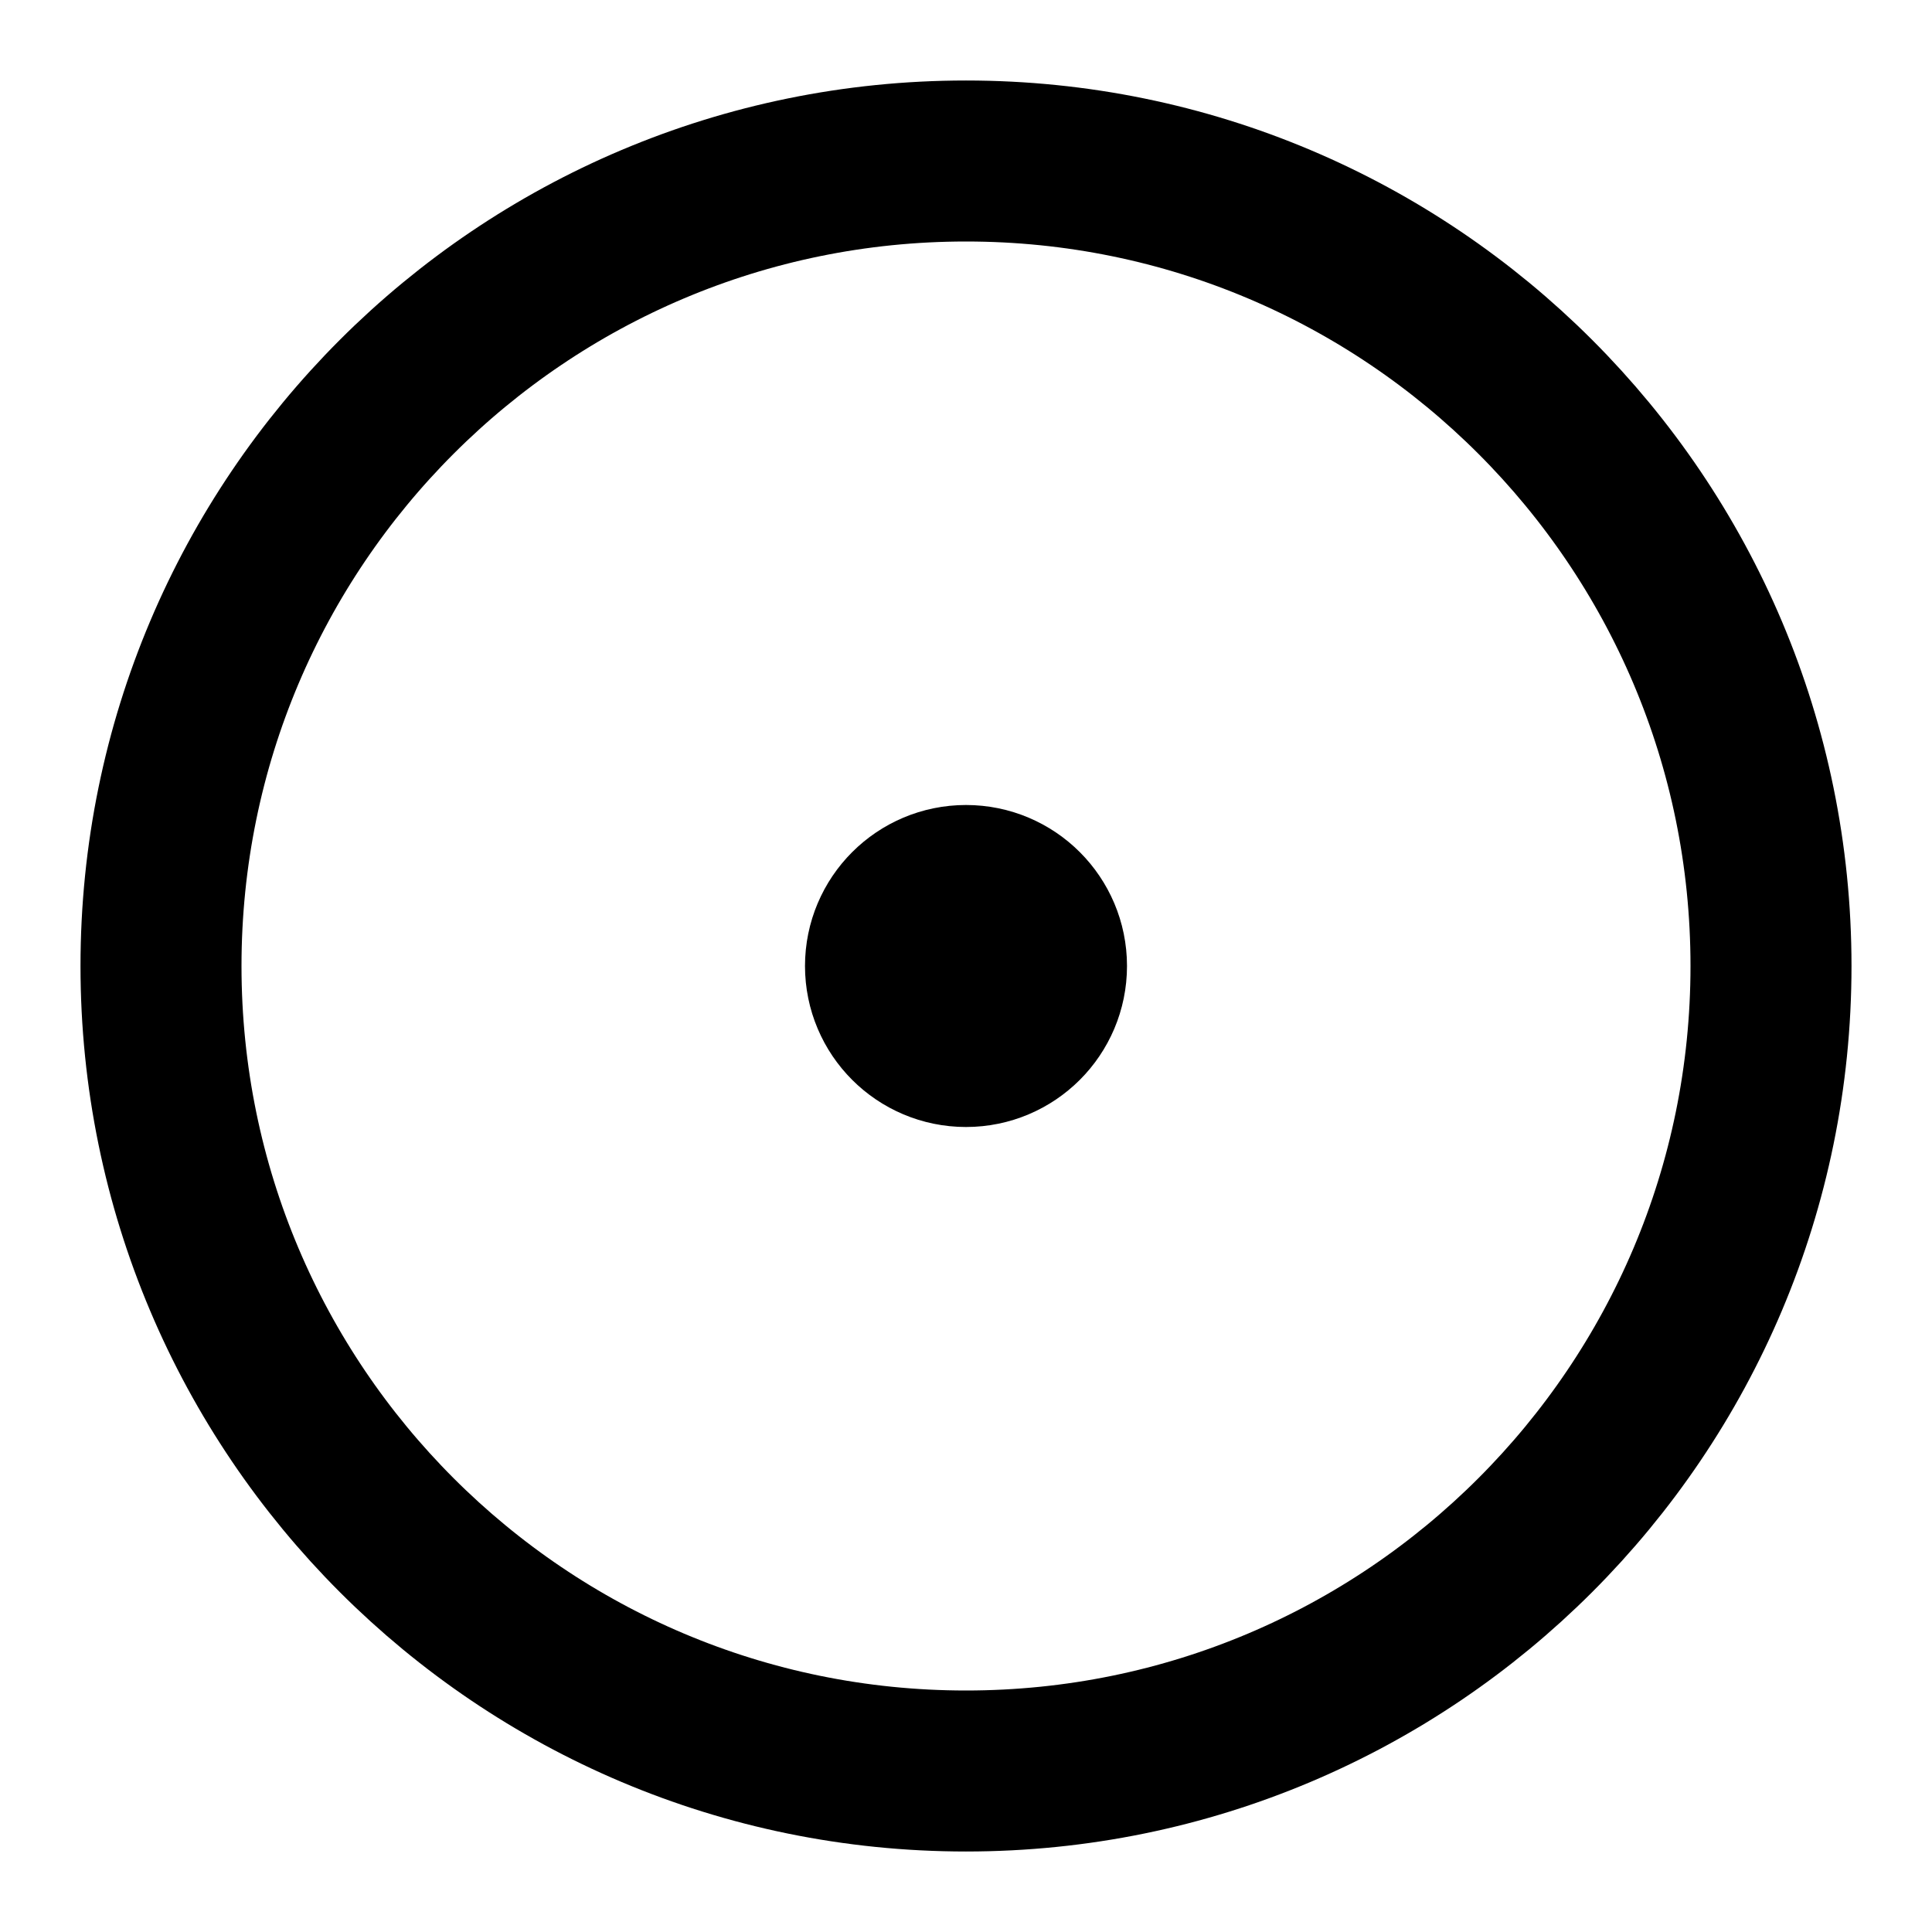
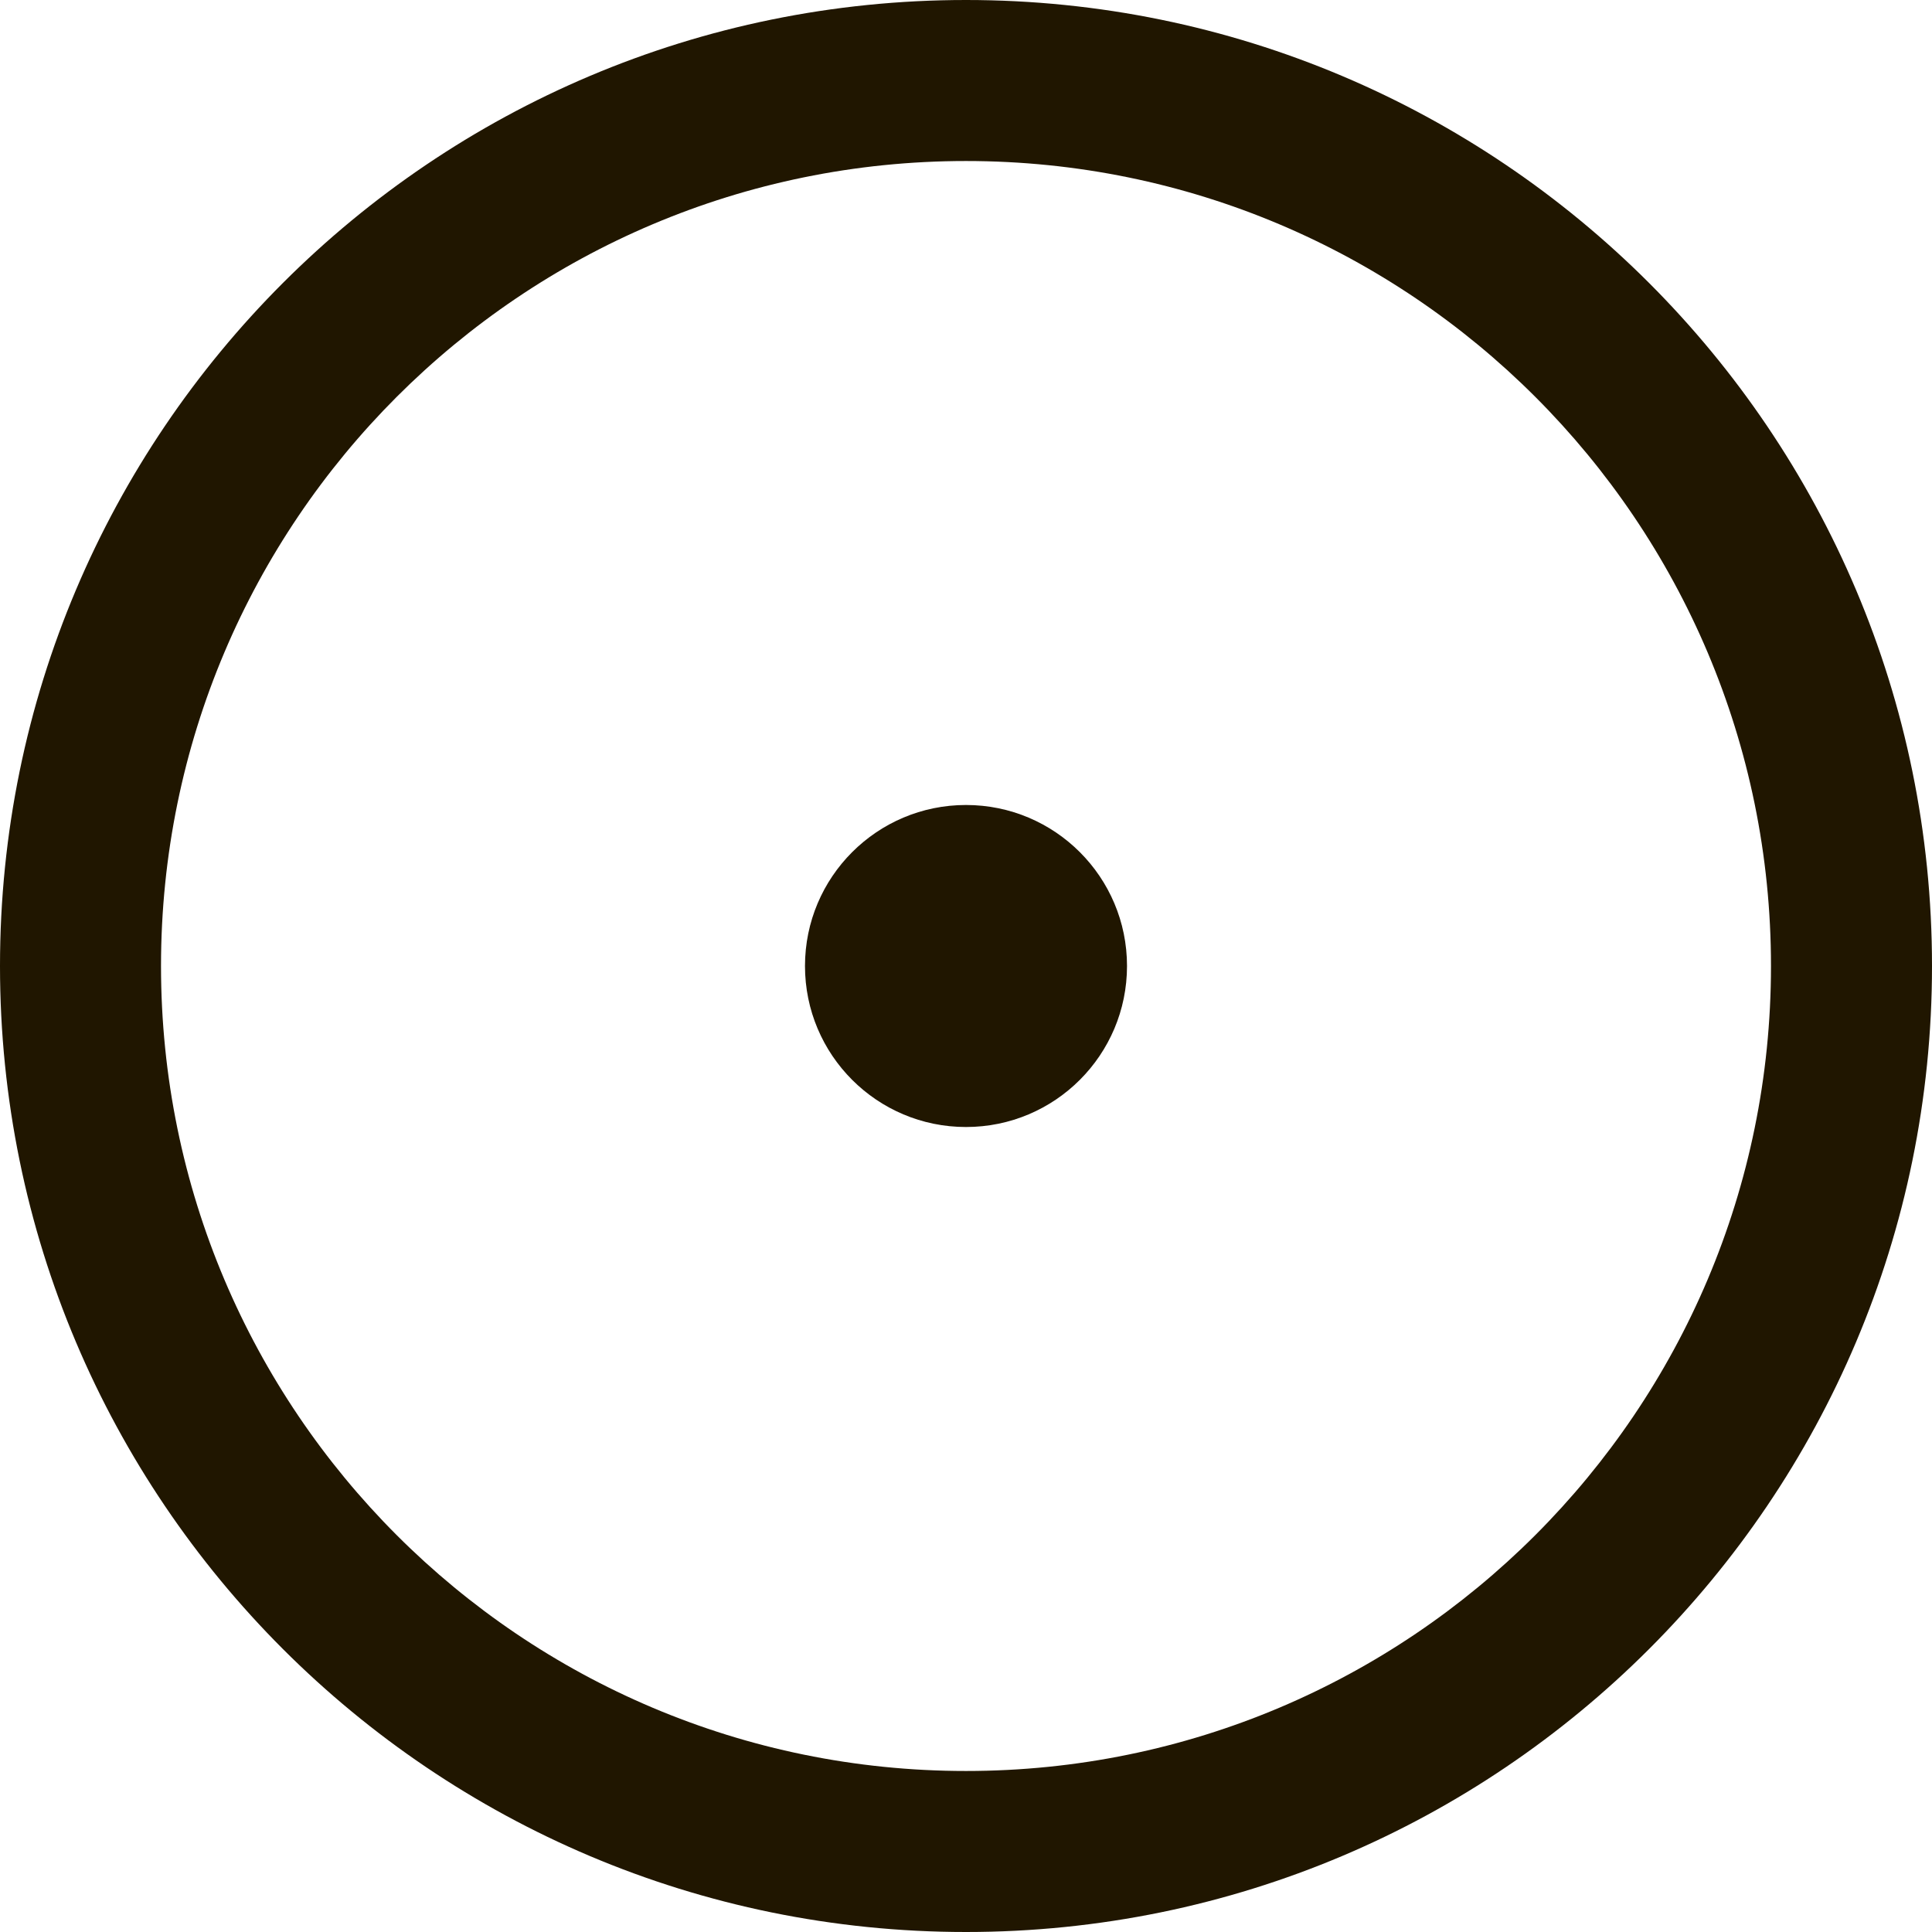
- <svg xmlns="http://www.w3.org/2000/svg" width="24" height="24" viewBox="0 0 24 24" fill="none" stroke="currentColor" stroke-width="2" stroke-linecap="round" stroke-linejoin="round" class="lucide lucide-circle-dot-icon lucide-circle-dot">
-   <circle cx="12" cy="12" r="10" />
-   <circle cx="12" cy="12" r="1" />
+ <svg xmlns="http://www.w3.org/2000/svg" viewBox="0 0 512 512">
+   <defs>
+     <style>
+       .cls-1 {
+         fill: #201600;
+       }
+     </style>
+   </defs>
+   <g>
+     <path class="cls-1" d="M256,0C114.62,0,0,114.62,0,256s114.62,256,256,256,256-114.62,256-256S397.38,0,256,0Zm0,469.33c-117.82,0-213.33-95.51-213.33-213.33S138.18,42.67,256,42.67s213.33,95.51,213.33,213.33-95.51,213.33-213.33,213.33Z" />
+     <circle class="cls-1" cx="256" cy="256" r="42.67" />
+   </g>
</svg>
